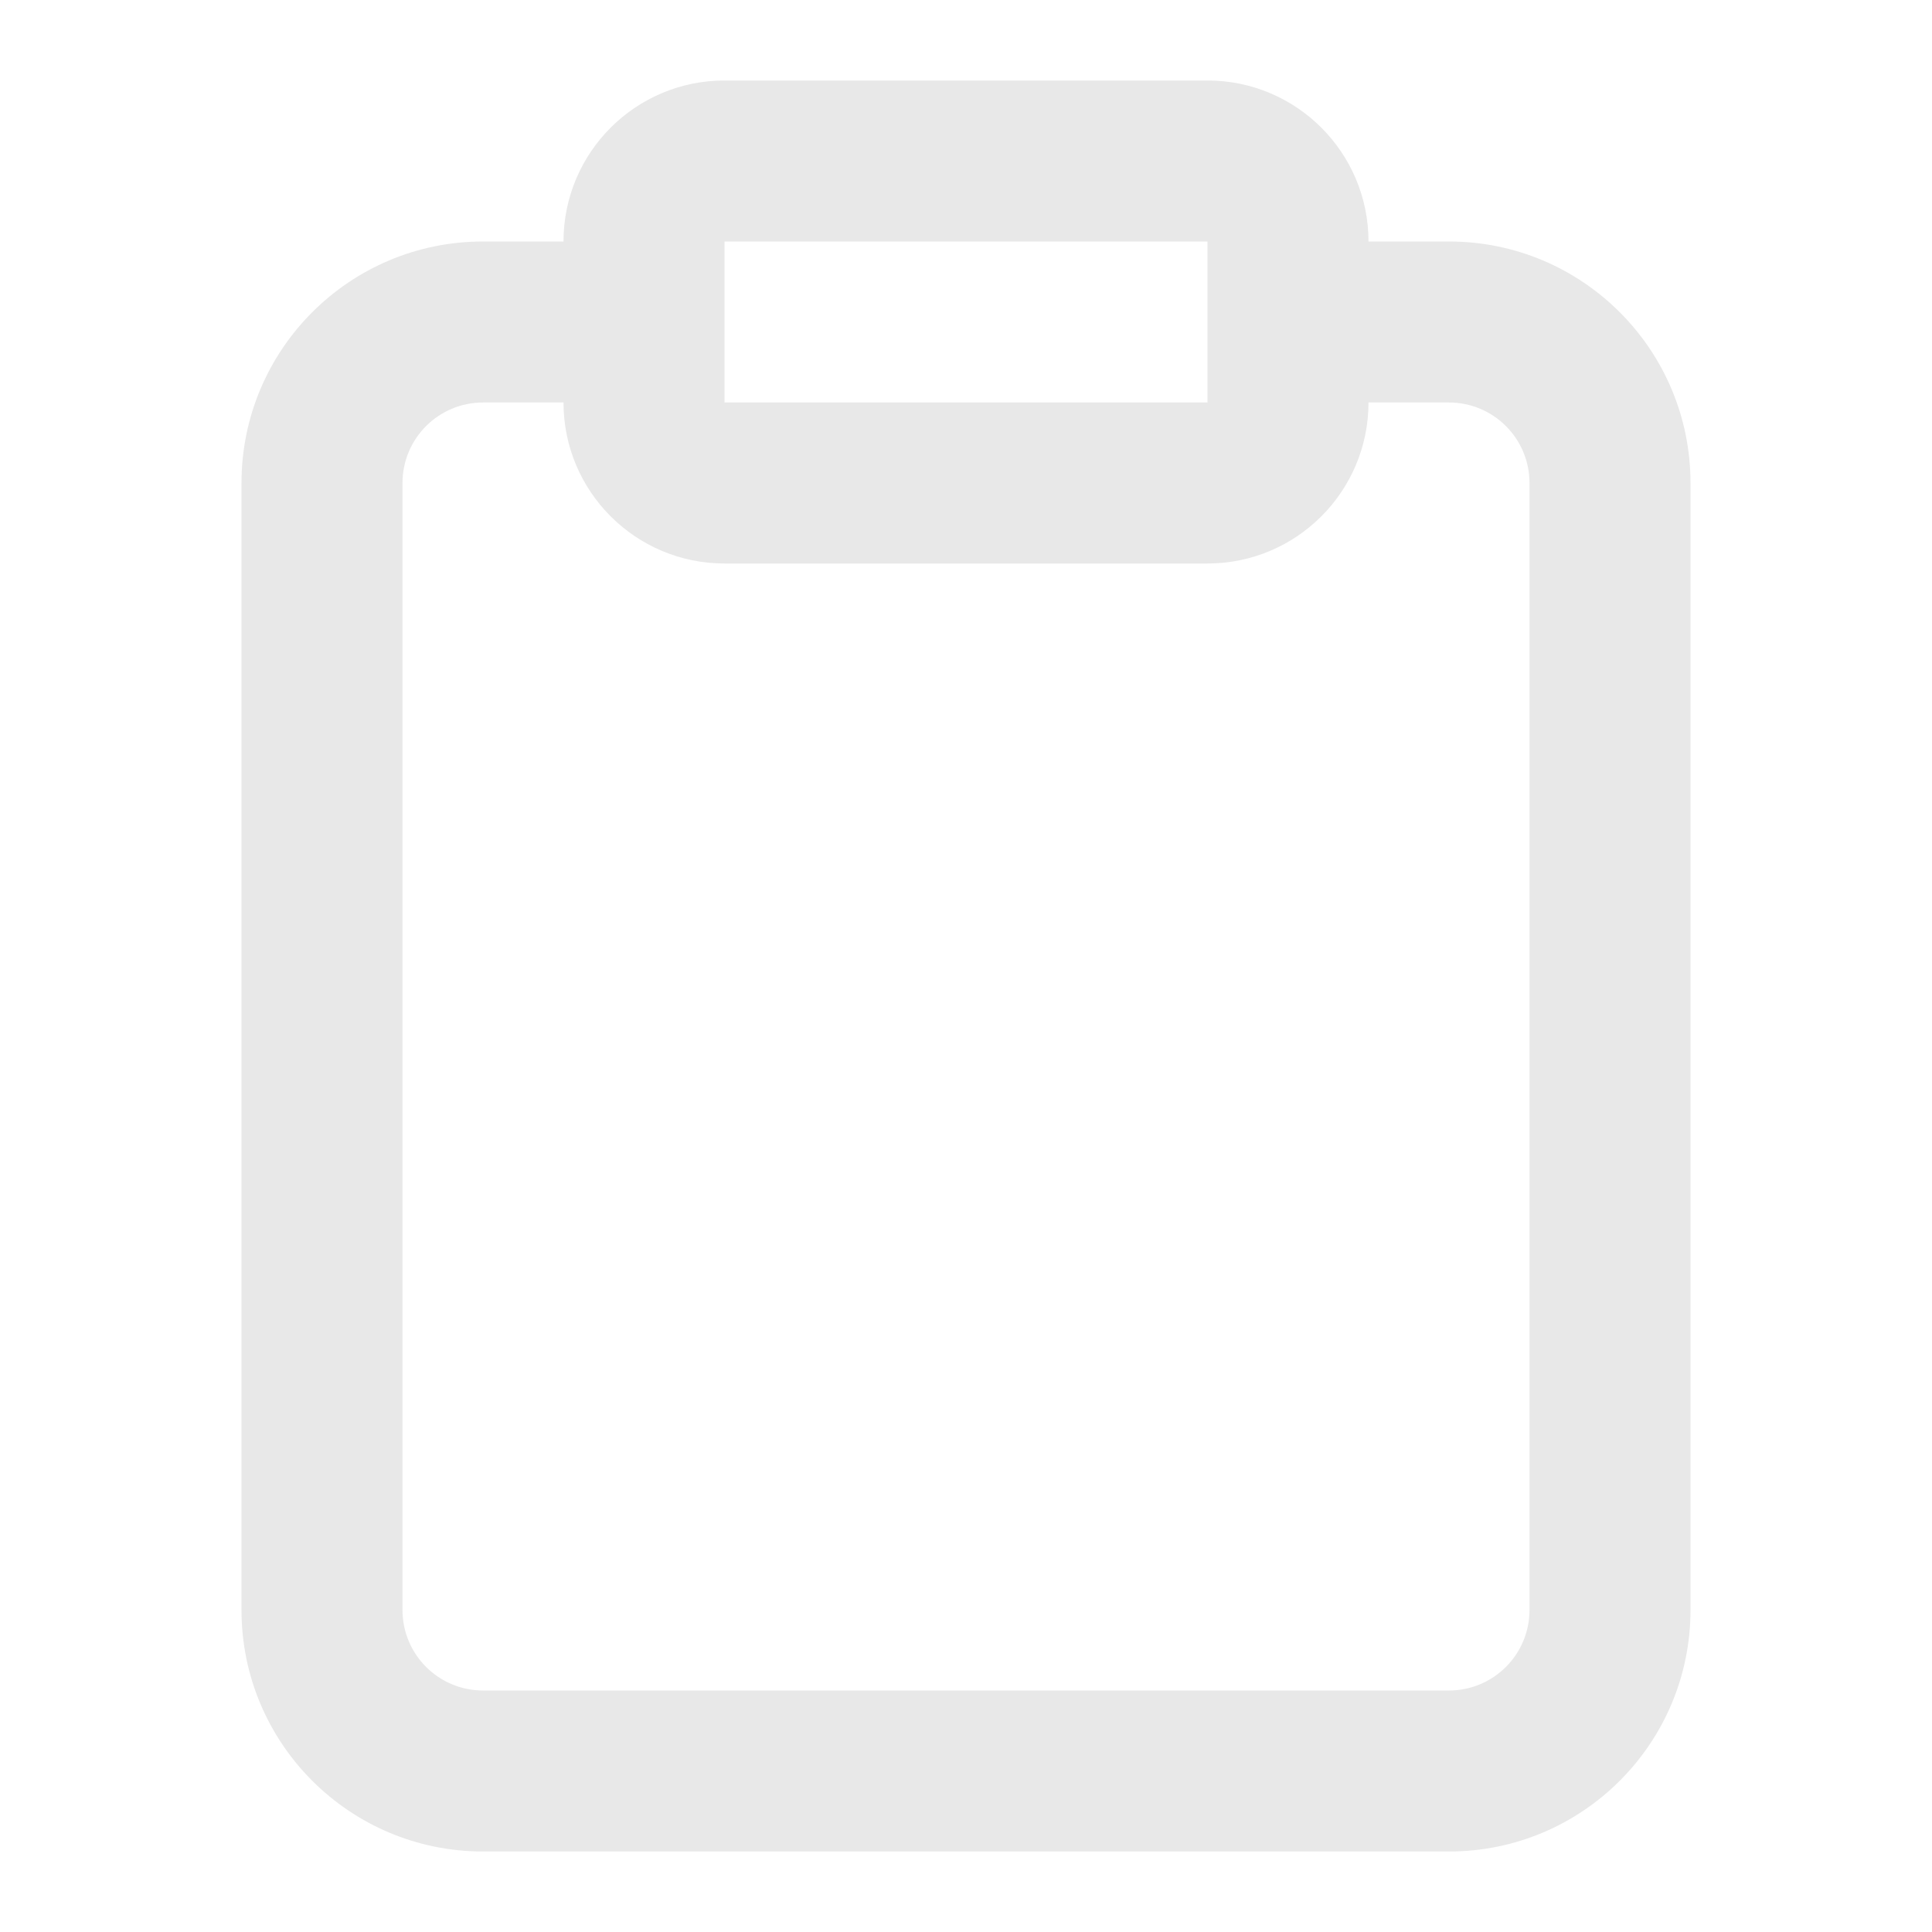
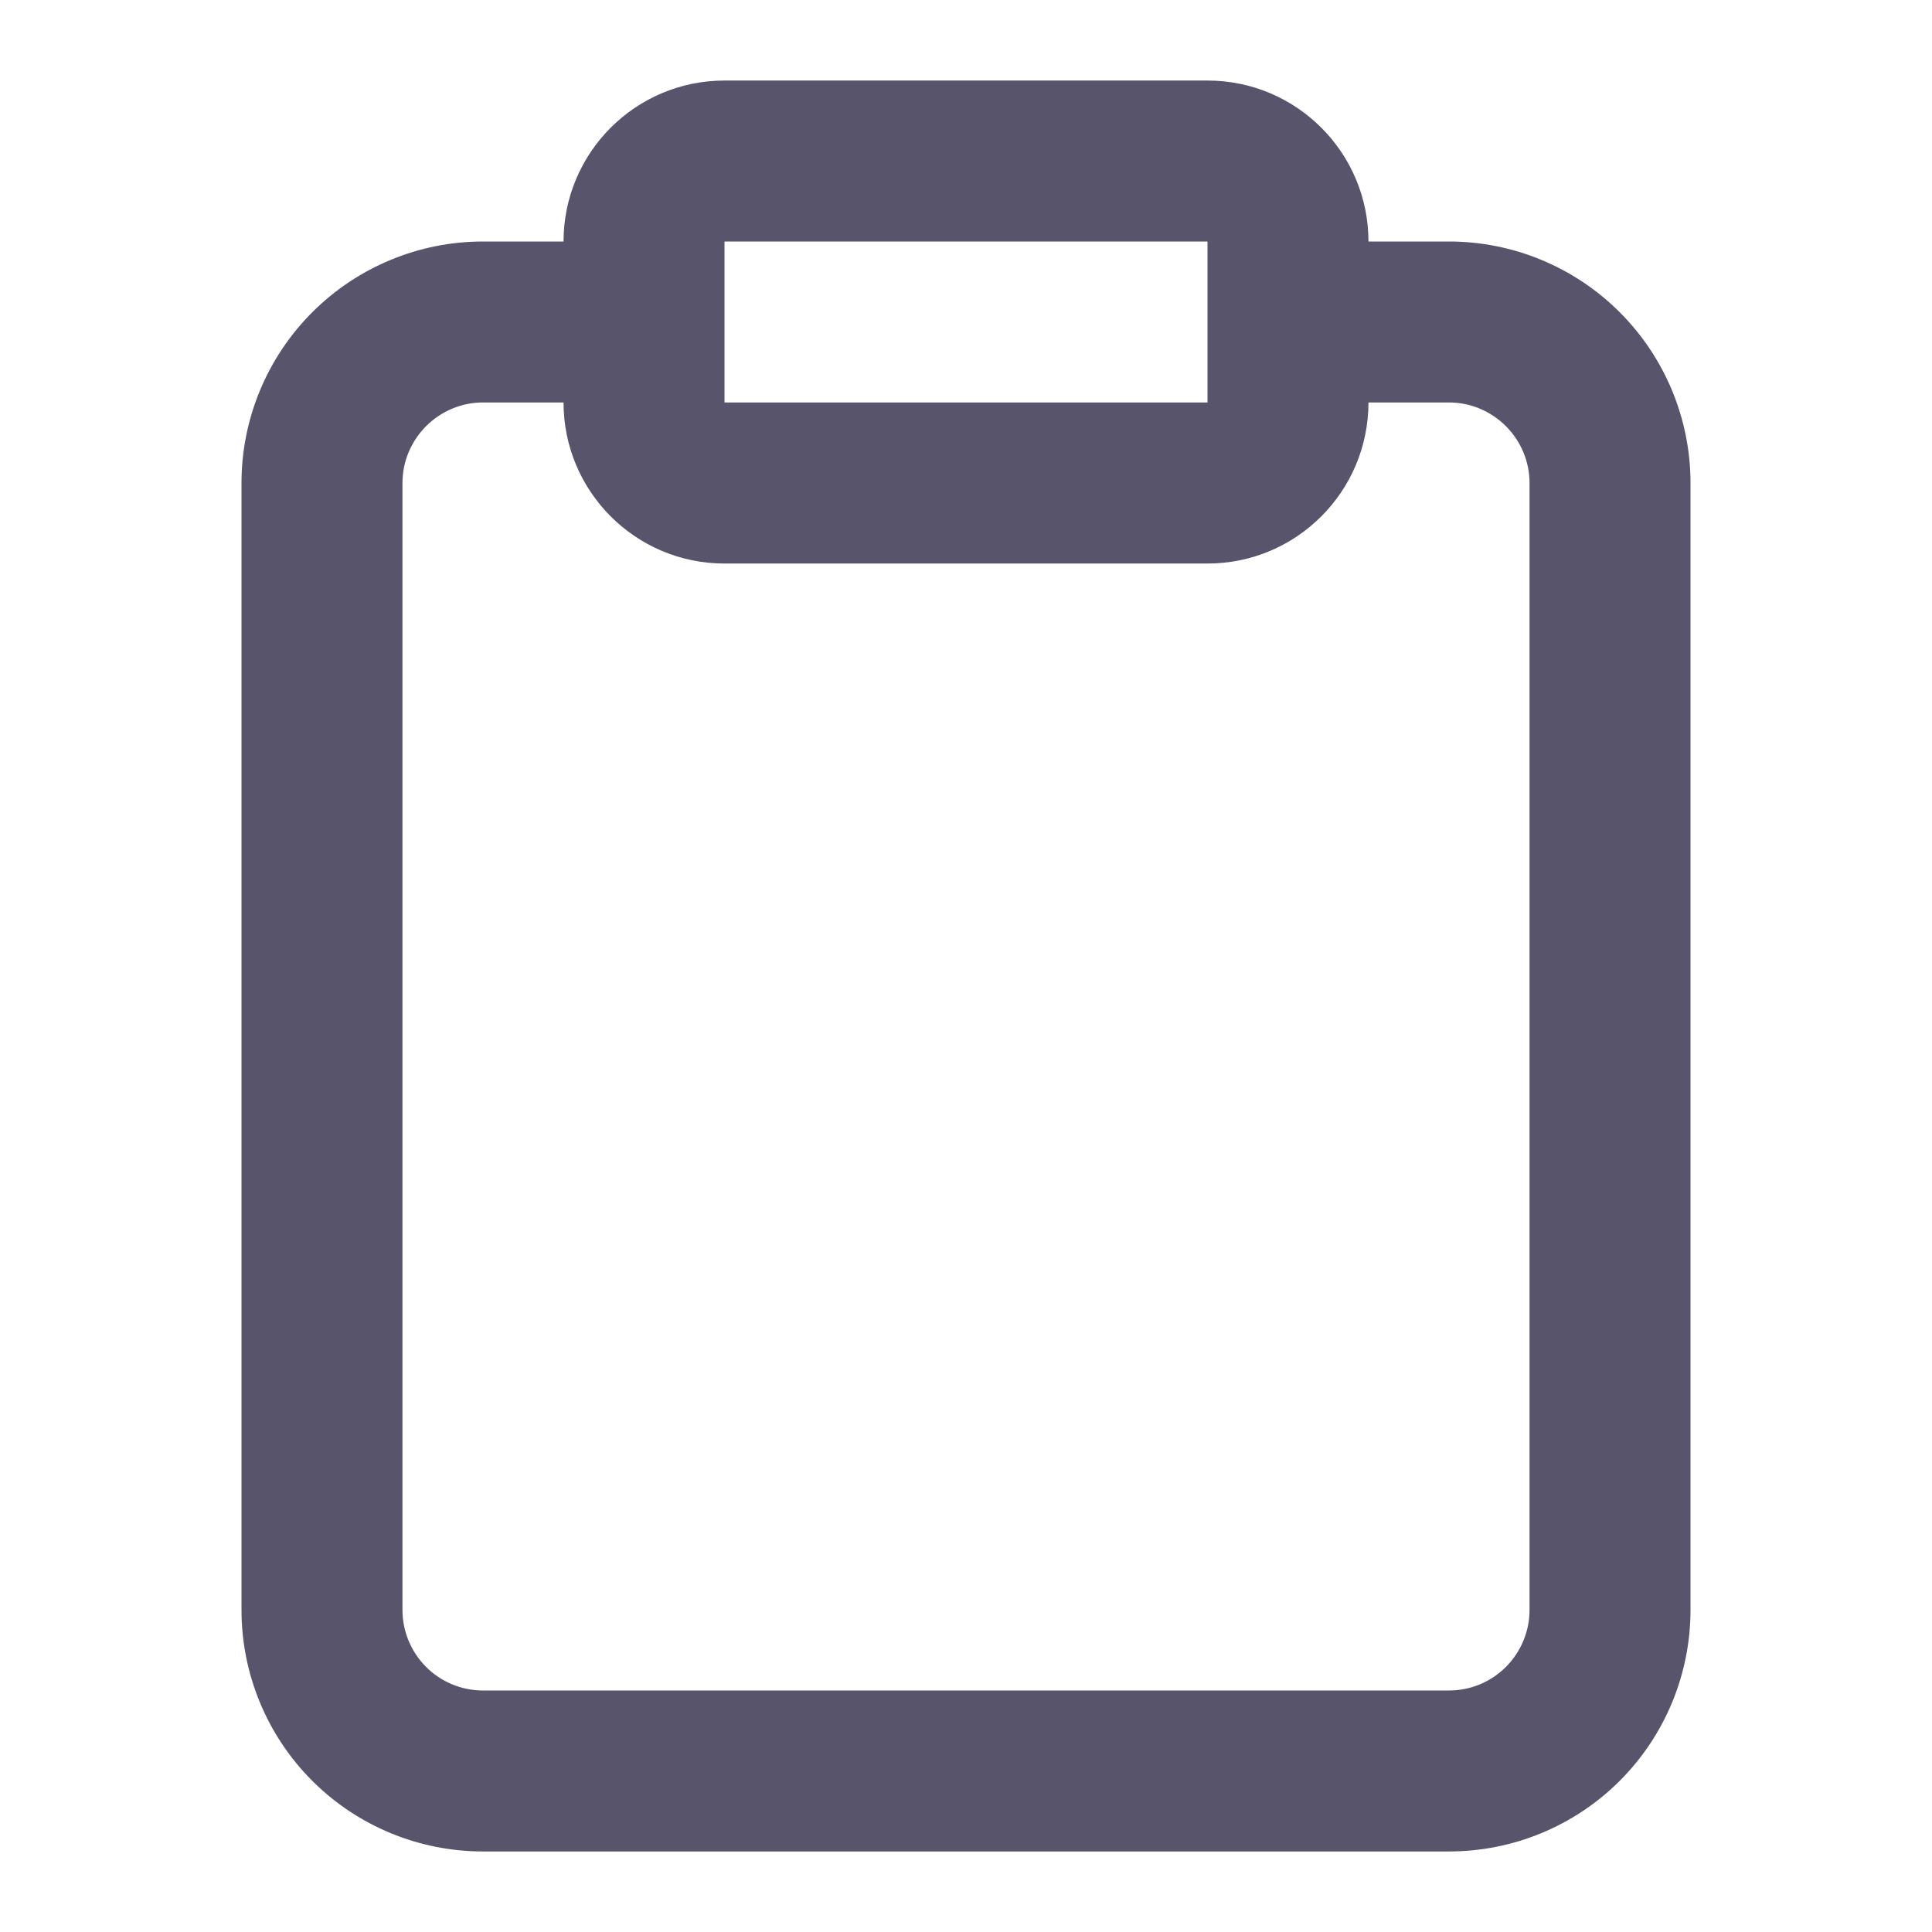
- <svg xmlns="http://www.w3.org/2000/svg" width="24" height="24" viewBox="0 0 24 24" fill="#e8e8e8" stroke="none">
-   <path fill-rule="evenodd" clip-rule="evenodd" d="M9 1a2 2 0 00-2 2H6a3 3 0 00-3 3v14a3 3 0 003 3h12a3 3 0 003-3V6a3 3 0 00-3-3h-1a2 2 0 00-2-2H9zm8 4a2 2 0 01-2 2H9a2 2 0 01-2-2H6a1 1 0 00-1 1v14a1 1 0 001 1h12a1 1 0 001-1V6a1 1 0 00-1-1h-1zM9 4v1h6V3H9v1z" />
+ <svg xmlns="http://www.w3.org/2000/svg" width="16" height="16" viewBox="0 0 16 16" fill="none">
+   <path fill-rule="evenodd" clip-rule="evenodd" d="M6 0.667C5.264 0.667 4.667 1.264 4.667 2H4C3.47 2 2.961 2.211 2.586 2.586C2.211 2.961 2 3.47 2 4V13.333C2 13.864 2.211 14.373 2.586 14.748C2.961 15.123 3.47 15.333 4 15.333H12C12.53 15.333 13.039 15.123 13.414 14.748C13.789 14.373 14 13.864 14 13.333V4C14 3.47 13.789 2.961 13.414 2.586C13.039 2.211 12.53 2 12 2H11.333C11.333 1.264 10.736 0.667 10 0.667H6ZM11.333 3.333C11.333 4.07 10.736 4.667 10 4.667H6C5.264 4.667 4.667 4.07 4.667 3.333H4C3.823 3.333 3.654 3.404 3.529 3.529C3.404 3.654 3.333 3.823 3.333 4V13.333C3.333 13.51 3.404 13.68 3.529 13.805C3.654 13.93 3.823 14 4 14H12C12.177 14 12.346 13.93 12.471 13.805C12.596 13.68 12.667 13.51 12.667 13.333V4C12.667 3.823 12.596 3.654 12.471 3.529C12.346 3.404 12.177 3.333 12 3.333H11.333ZM6 2.667V3.333H10V2.667V2H6V2.667Z" fill="#58546B" />
</svg>
